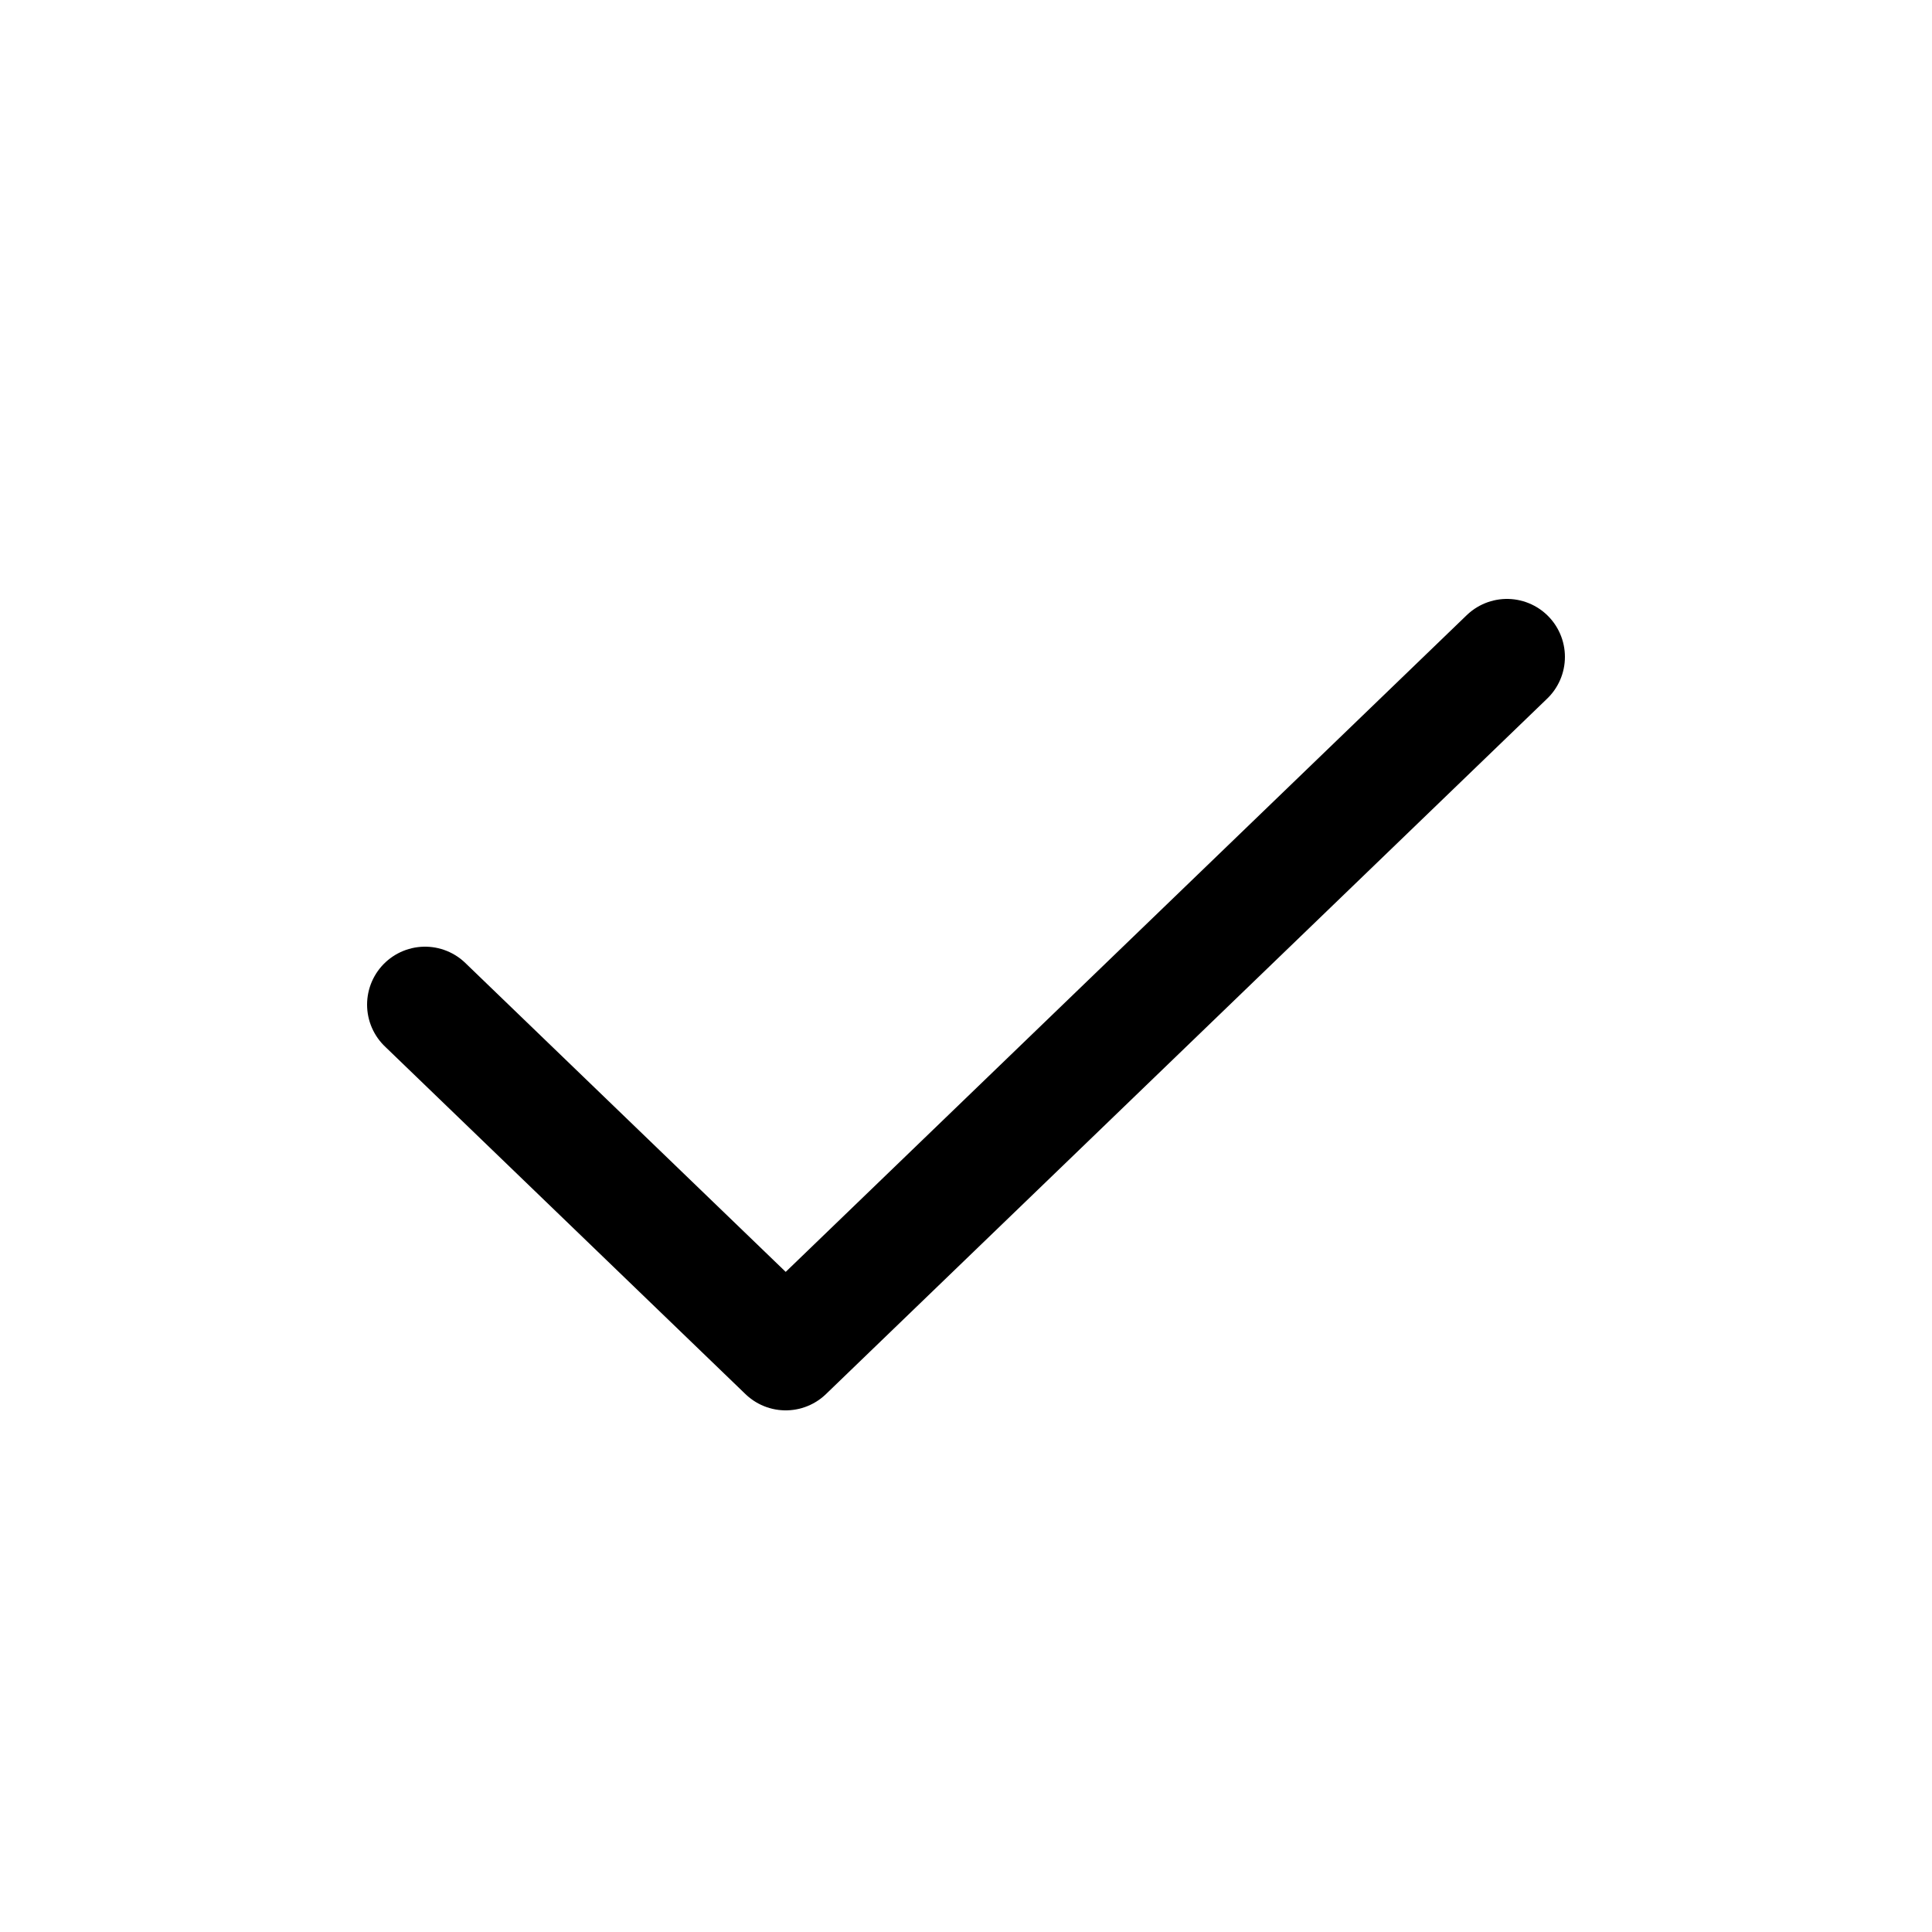
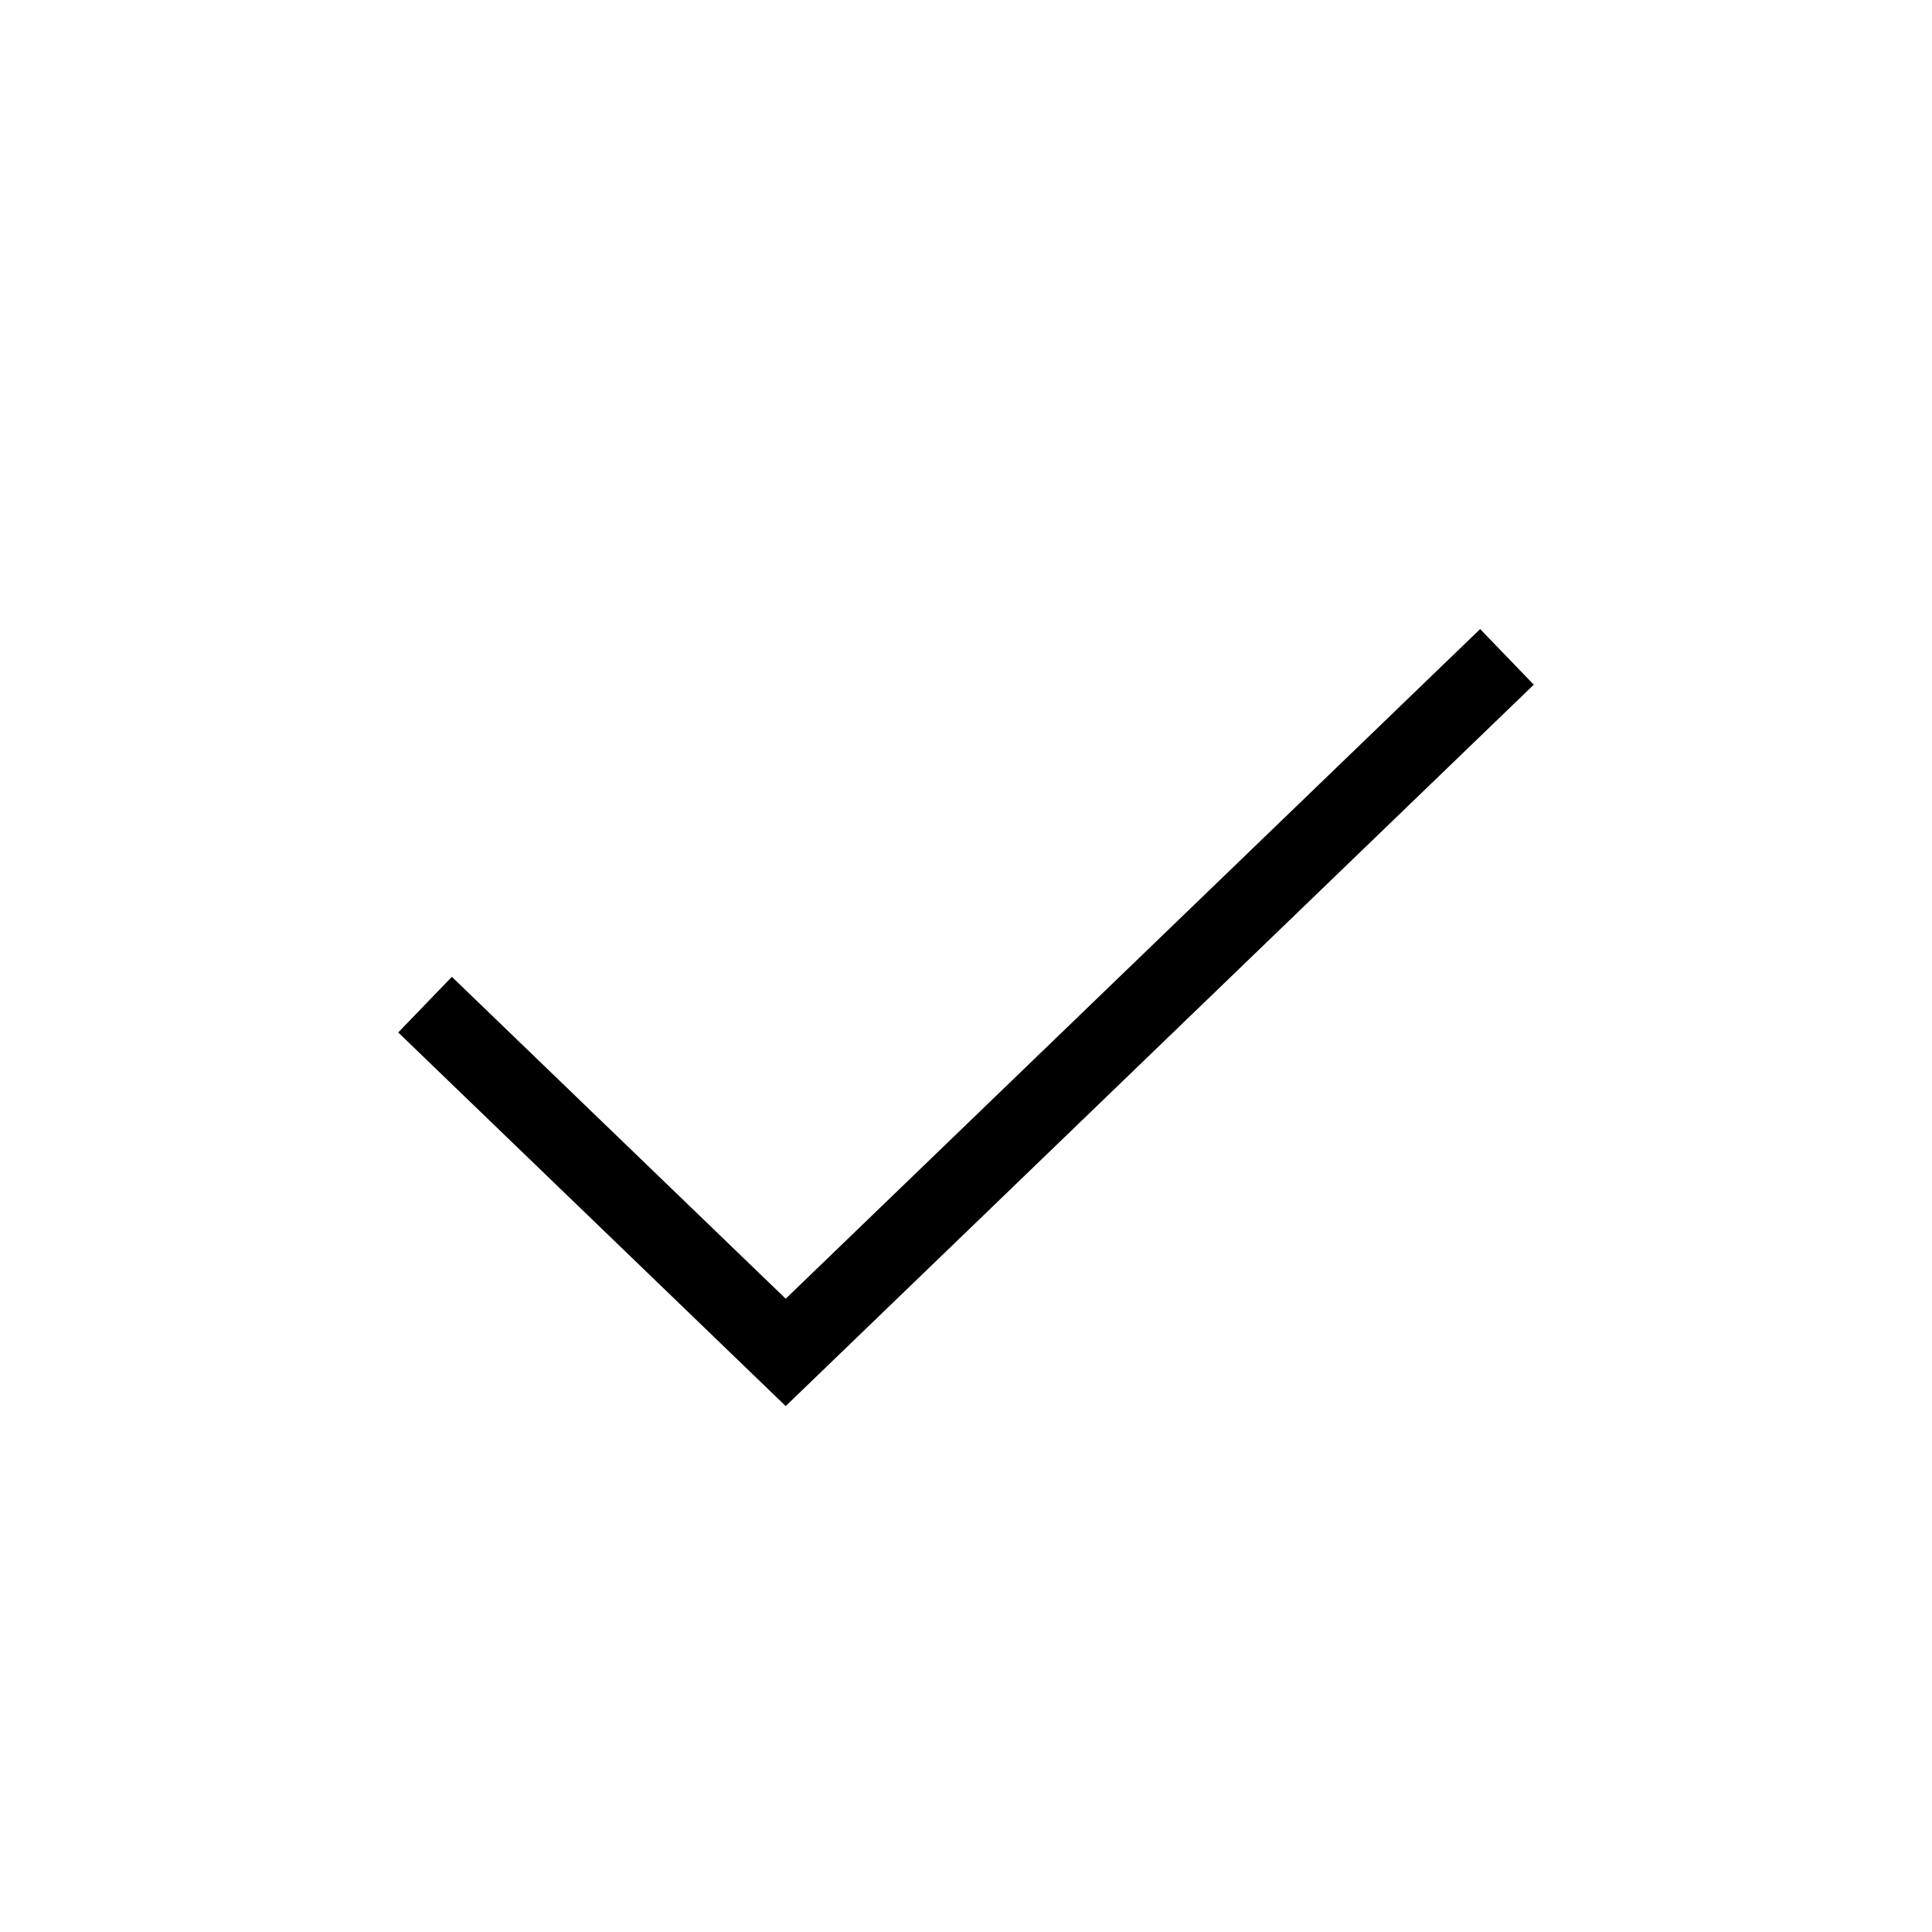
<svg xmlns="http://www.w3.org/2000/svg" width="64px" height="64px" viewBox="0 -0.5 25 25" fill="none">
-   <g id="SVGRepo_bgCarrier" stroke-width="0" />
-   <g id="SVGRepo_tracerCarrier" stroke-linecap="round" stroke-linejoin="round" />
+ strokeLinejoin
+ <g id="SVGRepo_bgCarrier" strokeWidth="0" />strokeLinejoin
+ 
+ <g id="SVGRepo_tracerCarrier" strokeLinecap="round" strokeLinejoin="round" />
  <g id="SVGRepo_iconCarrier">
-     <path d="M5.5 12.5L10.167 17L19.5 8" stroke="#000000" stroke-width="1.5" stroke-linecap="round" stroke-linejoin="round" />
+     <path d="M5.5 12.5L10.167 17L19.5 8" stroke="#000000" strokeWidth="1.5" strokeLinecap="round" strokeLinejoin="round" />
  </g>
</svg>
